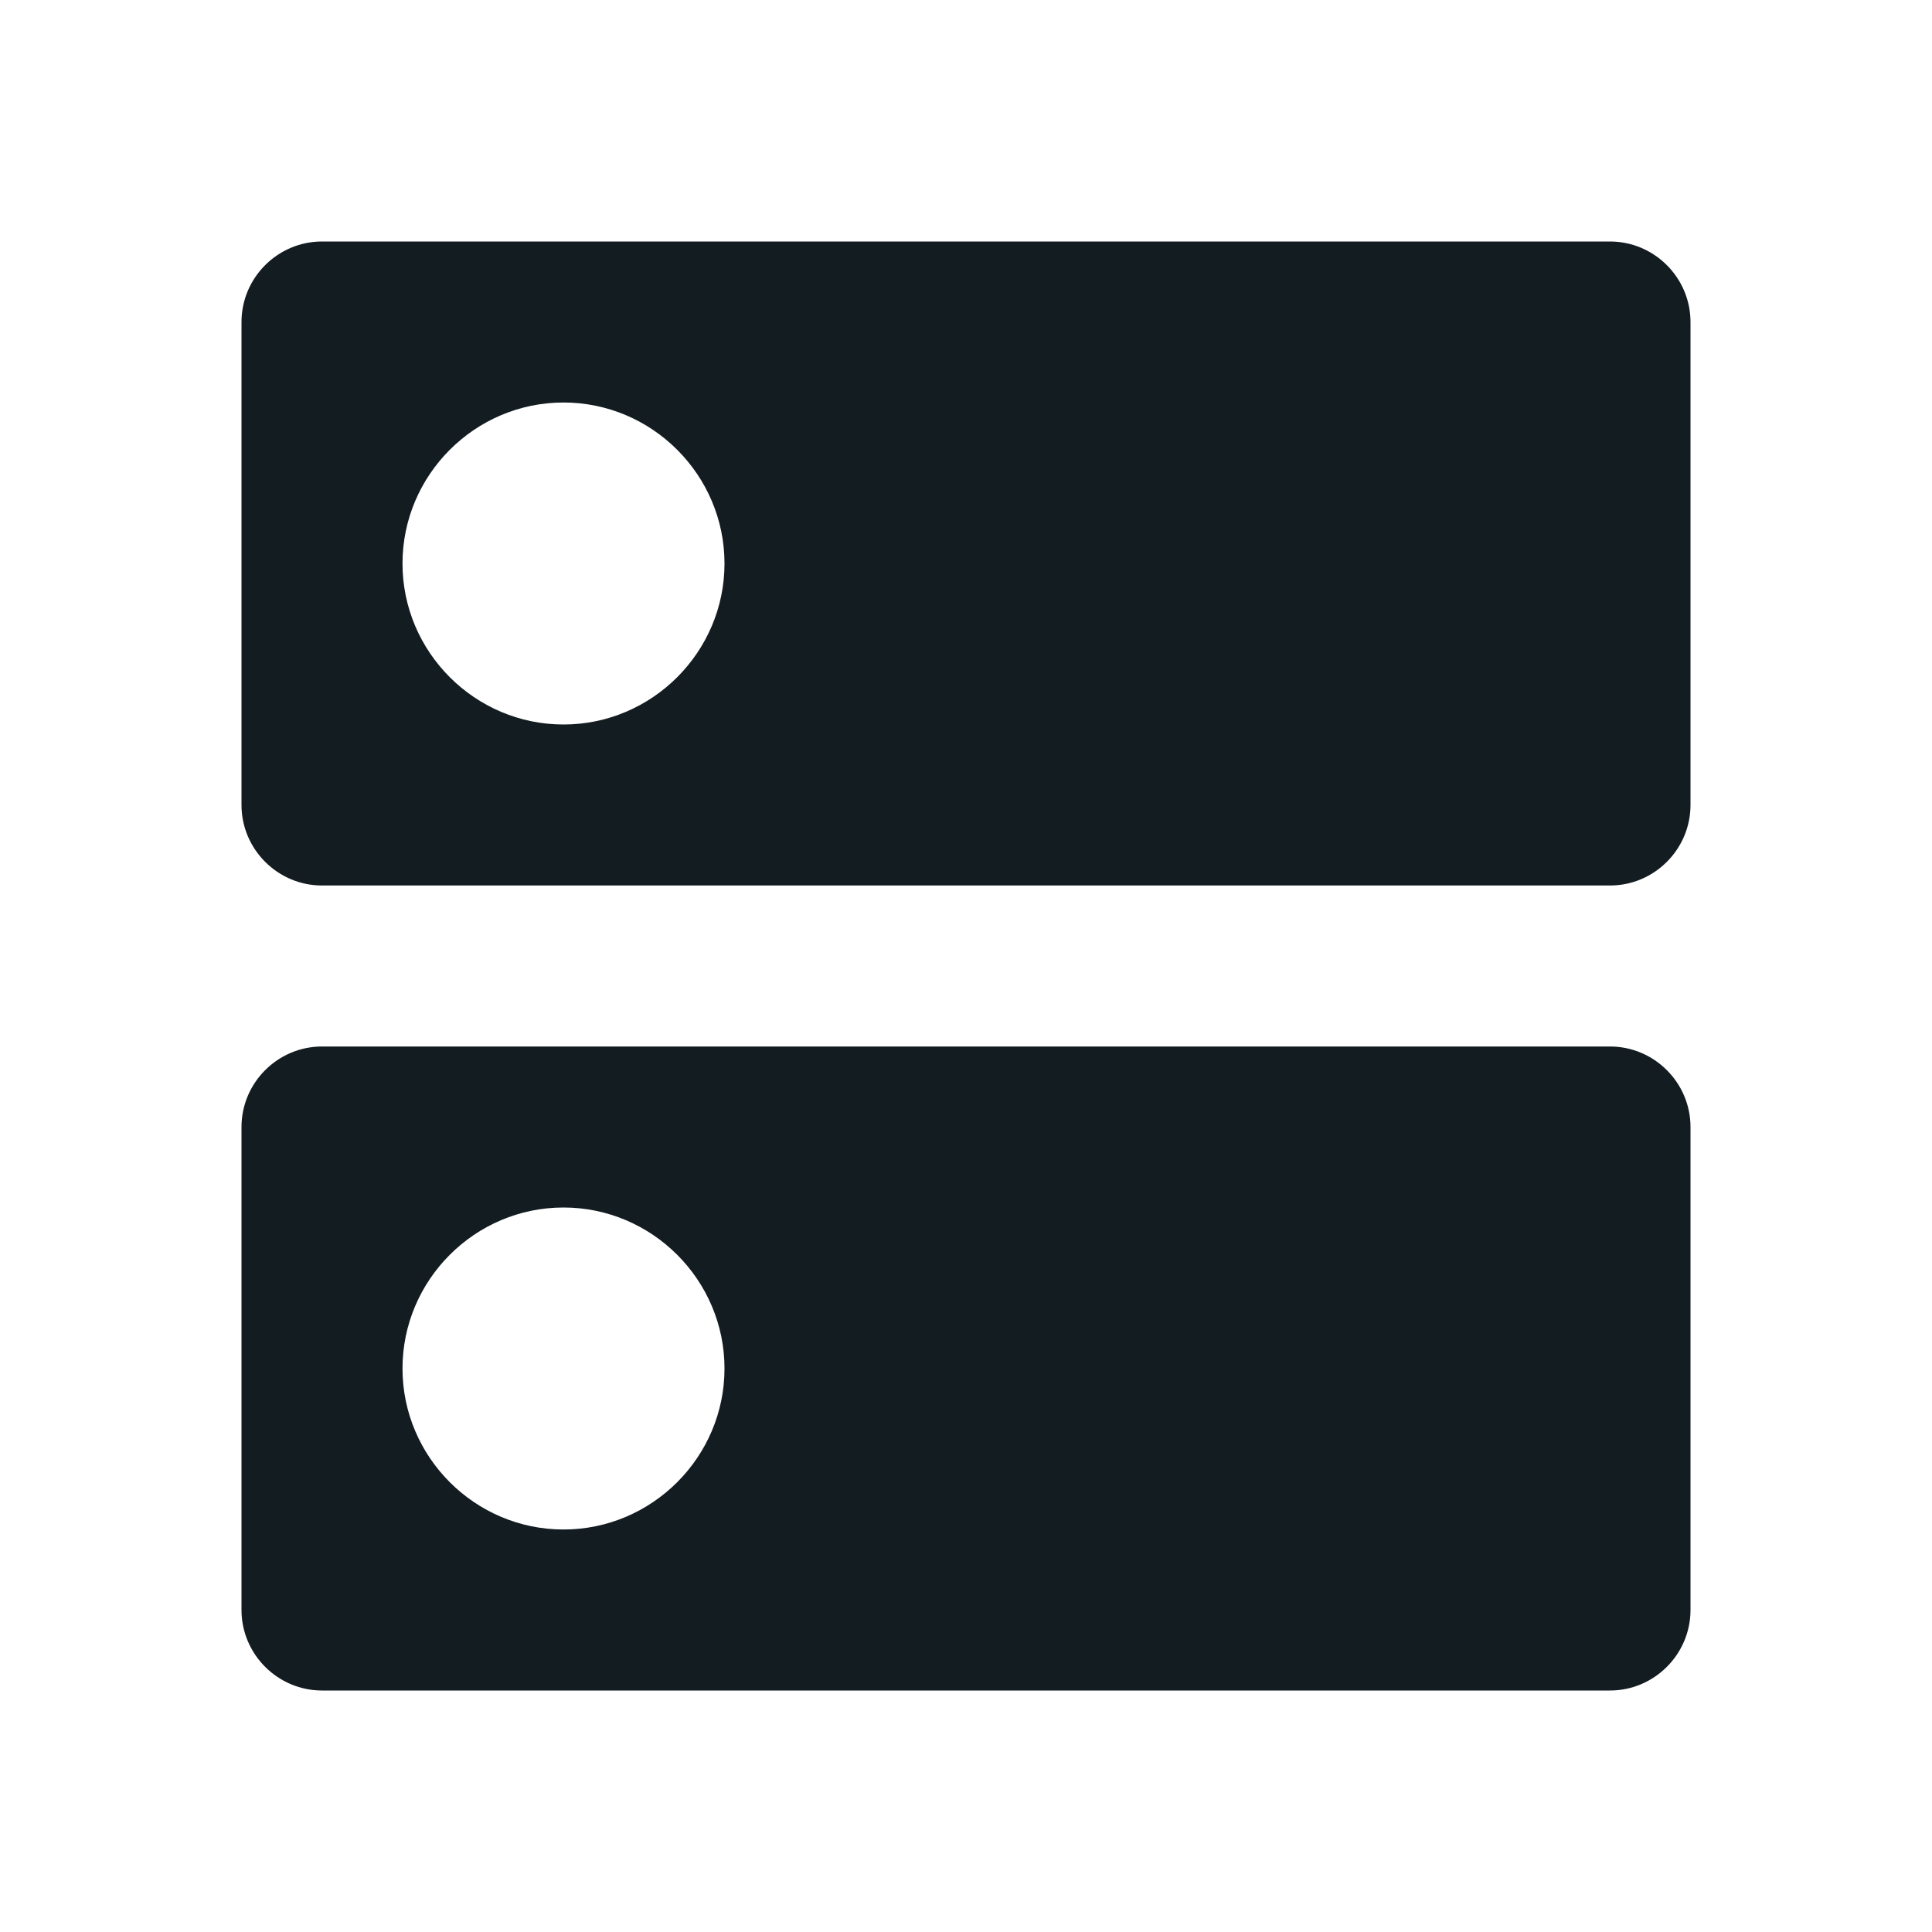
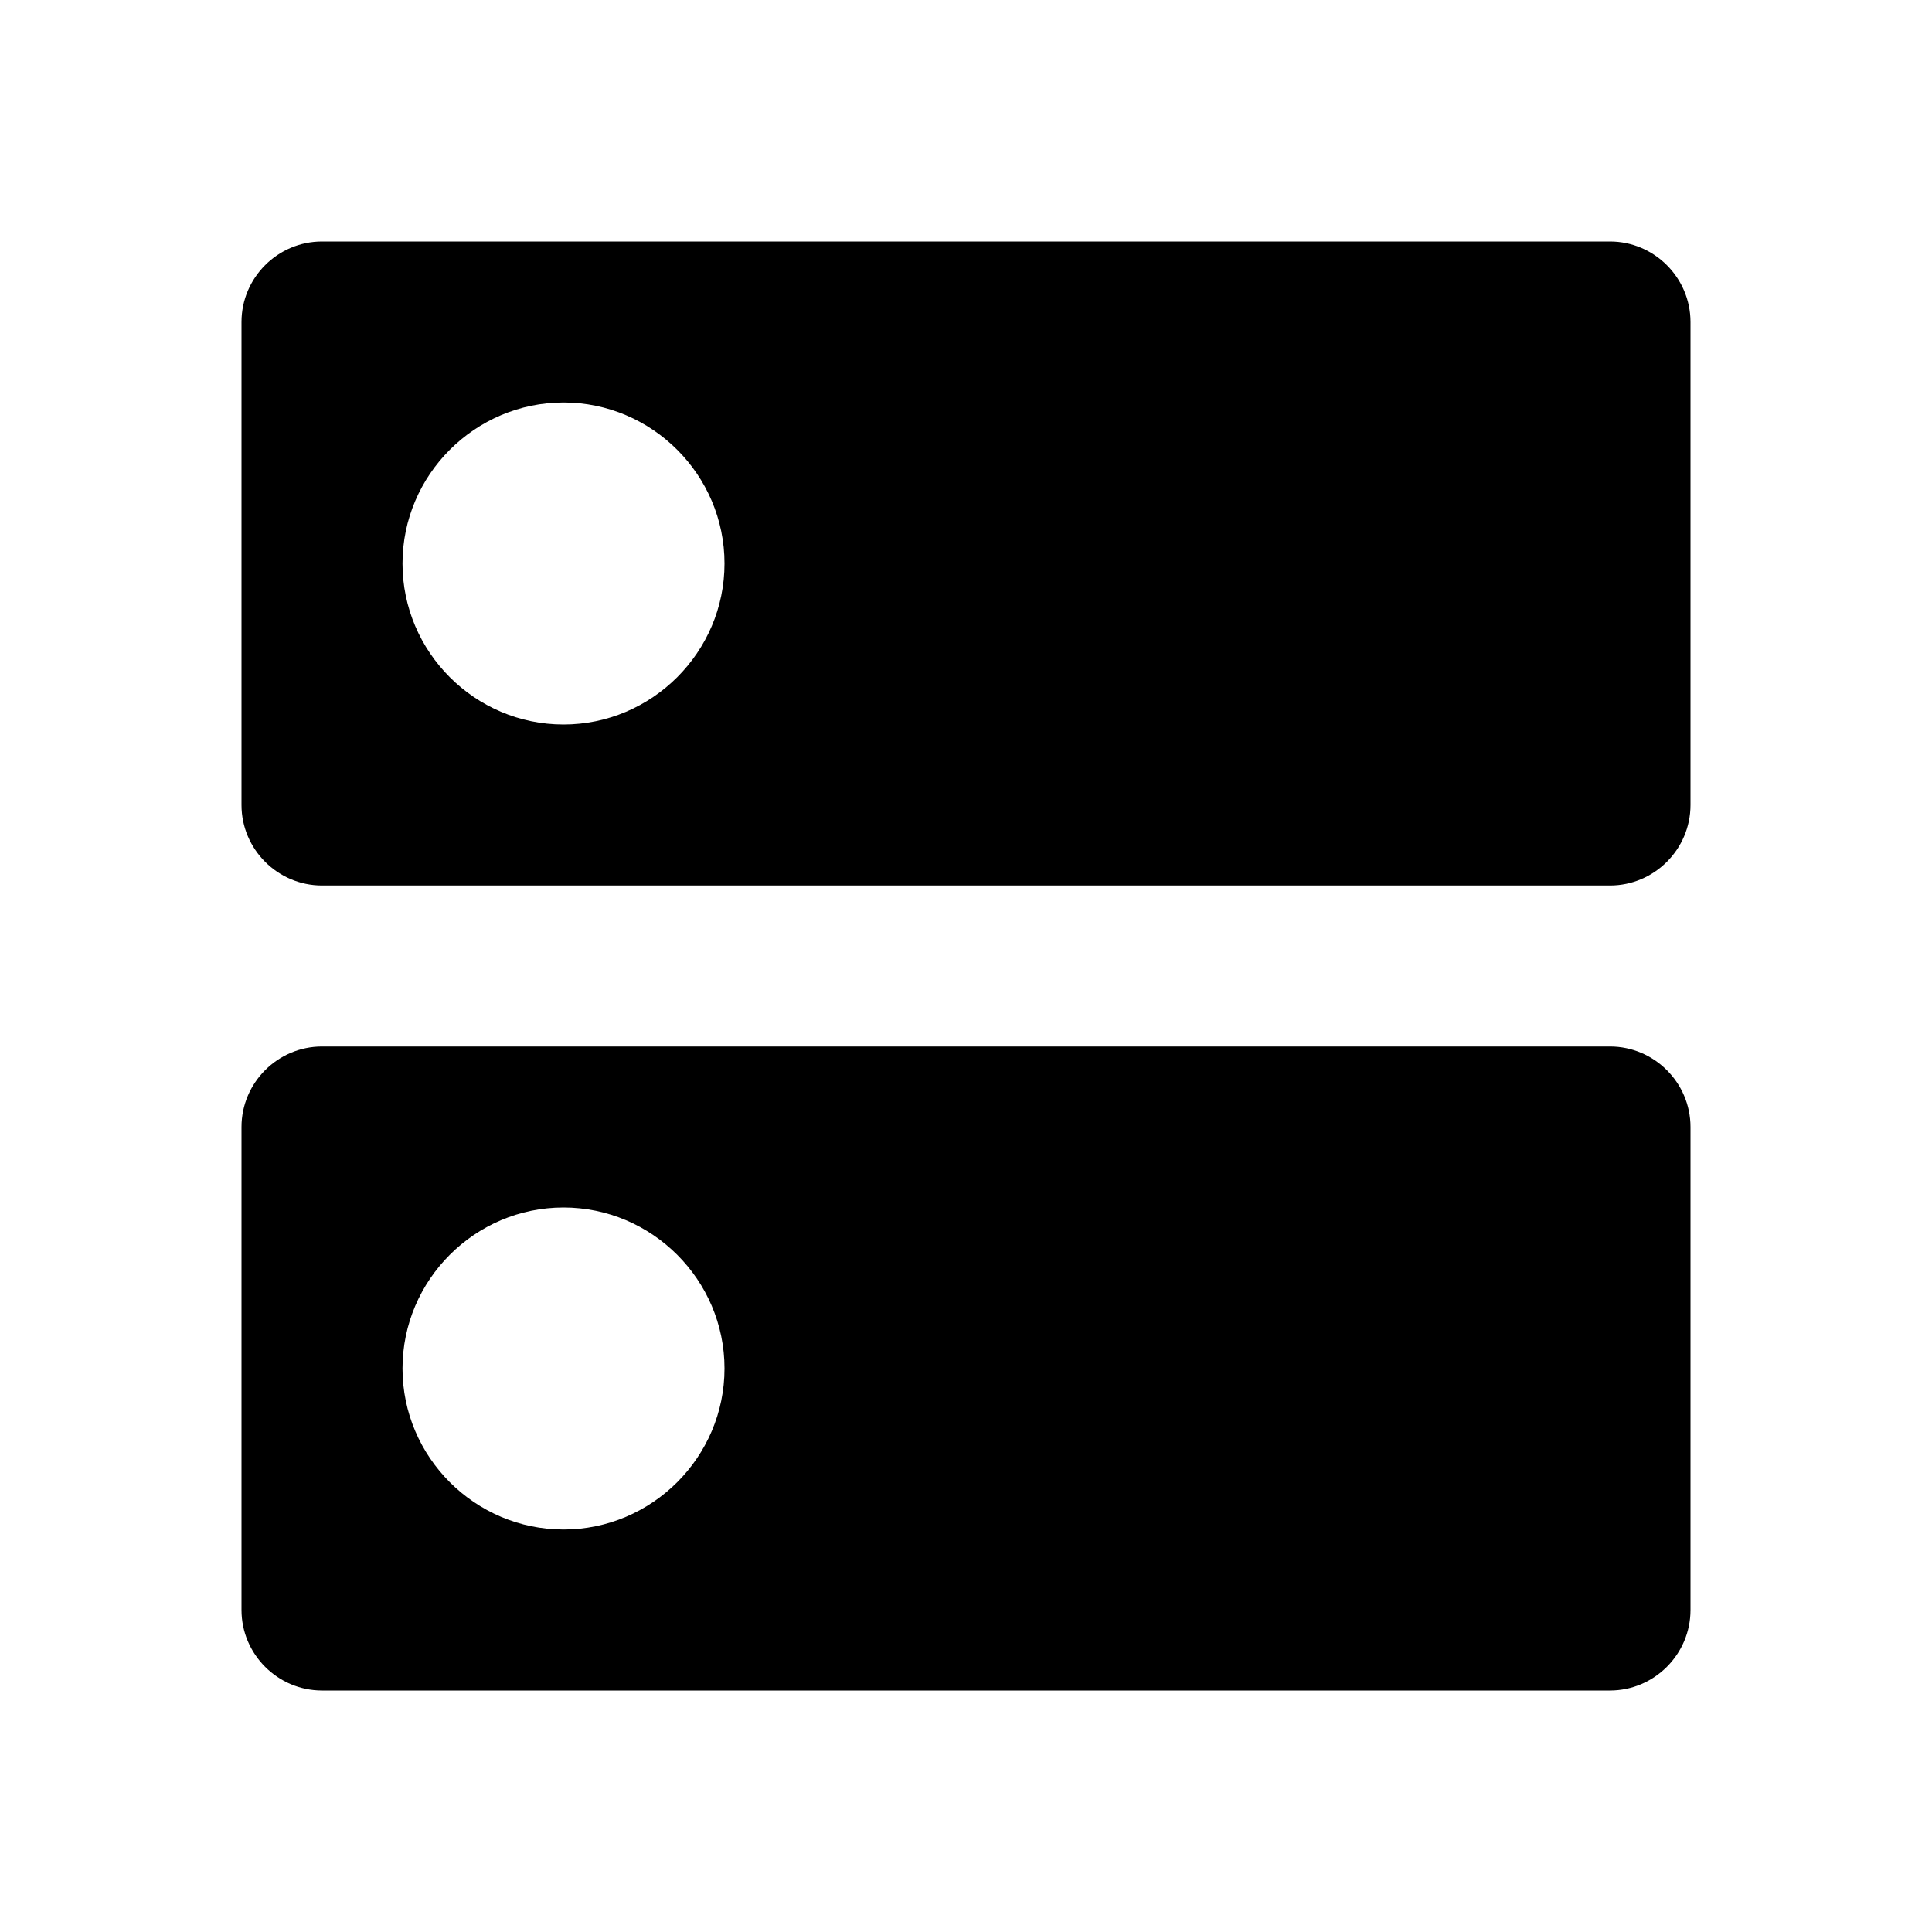
<svg xmlns="http://www.w3.org/2000/svg" width="24" height="24" viewBox="0 0 24 24" fill="none">
-   <path d="M20 13H4C3.45 13 3 13.45 3 14V20C3 20.55 3.45 21 4 21H20C20.55 21 21 20.55 21 20V14C21 13.45 20.55 13 20 13ZM7 19C5.9 19 5 18.1 5 17C5 15.9 5.9 15 7 15C8.1 15 9 15.9 9 17C9 18.1 8.1 19 7 19ZM20 3H4C3.45 3 3 3.45 3 4V10C3 10.55 3.45 11 4 11H20C20.55 11 21 10.55 21 10V4C21 3.45 20.55 3 20 3ZM7 9C5.9 9 5 8.1 5 7C5 5.9 5.9 5 7 5C8.1 5 9 5.9 9 7C9 8.1 8.1 9 7 9Z" fill="#131C21" />
+   <path d="M20 13H4C3.45 13 3 13.45 3 14V20C3 20.55 3.45 21 4 21H20C20.55 21 21 20.55 21 20V14C21 13.45 20.55 13 20 13ZM7 19C5.9 19 5 18.1 5 17C5 15.9 5.9 15 7 15C8.1 15 9 15.9 9 17C9 18.1 8.1 19 7 19ZM20 3H4C3.45 3 3 3.45 3 4V10C3 10.55 3.45 11 4 11H20C20.55 11 21 10.55 21 10V4C21 3.45 20.55 3 20 3ZM7 9C5.9 9 5 8.1 5 7C5 5.9 5.9 5 7 5C8.1 5 9 5.9 9 7C9 8.1 8.1 9 7 9Z" fill="black" />
</svg>
